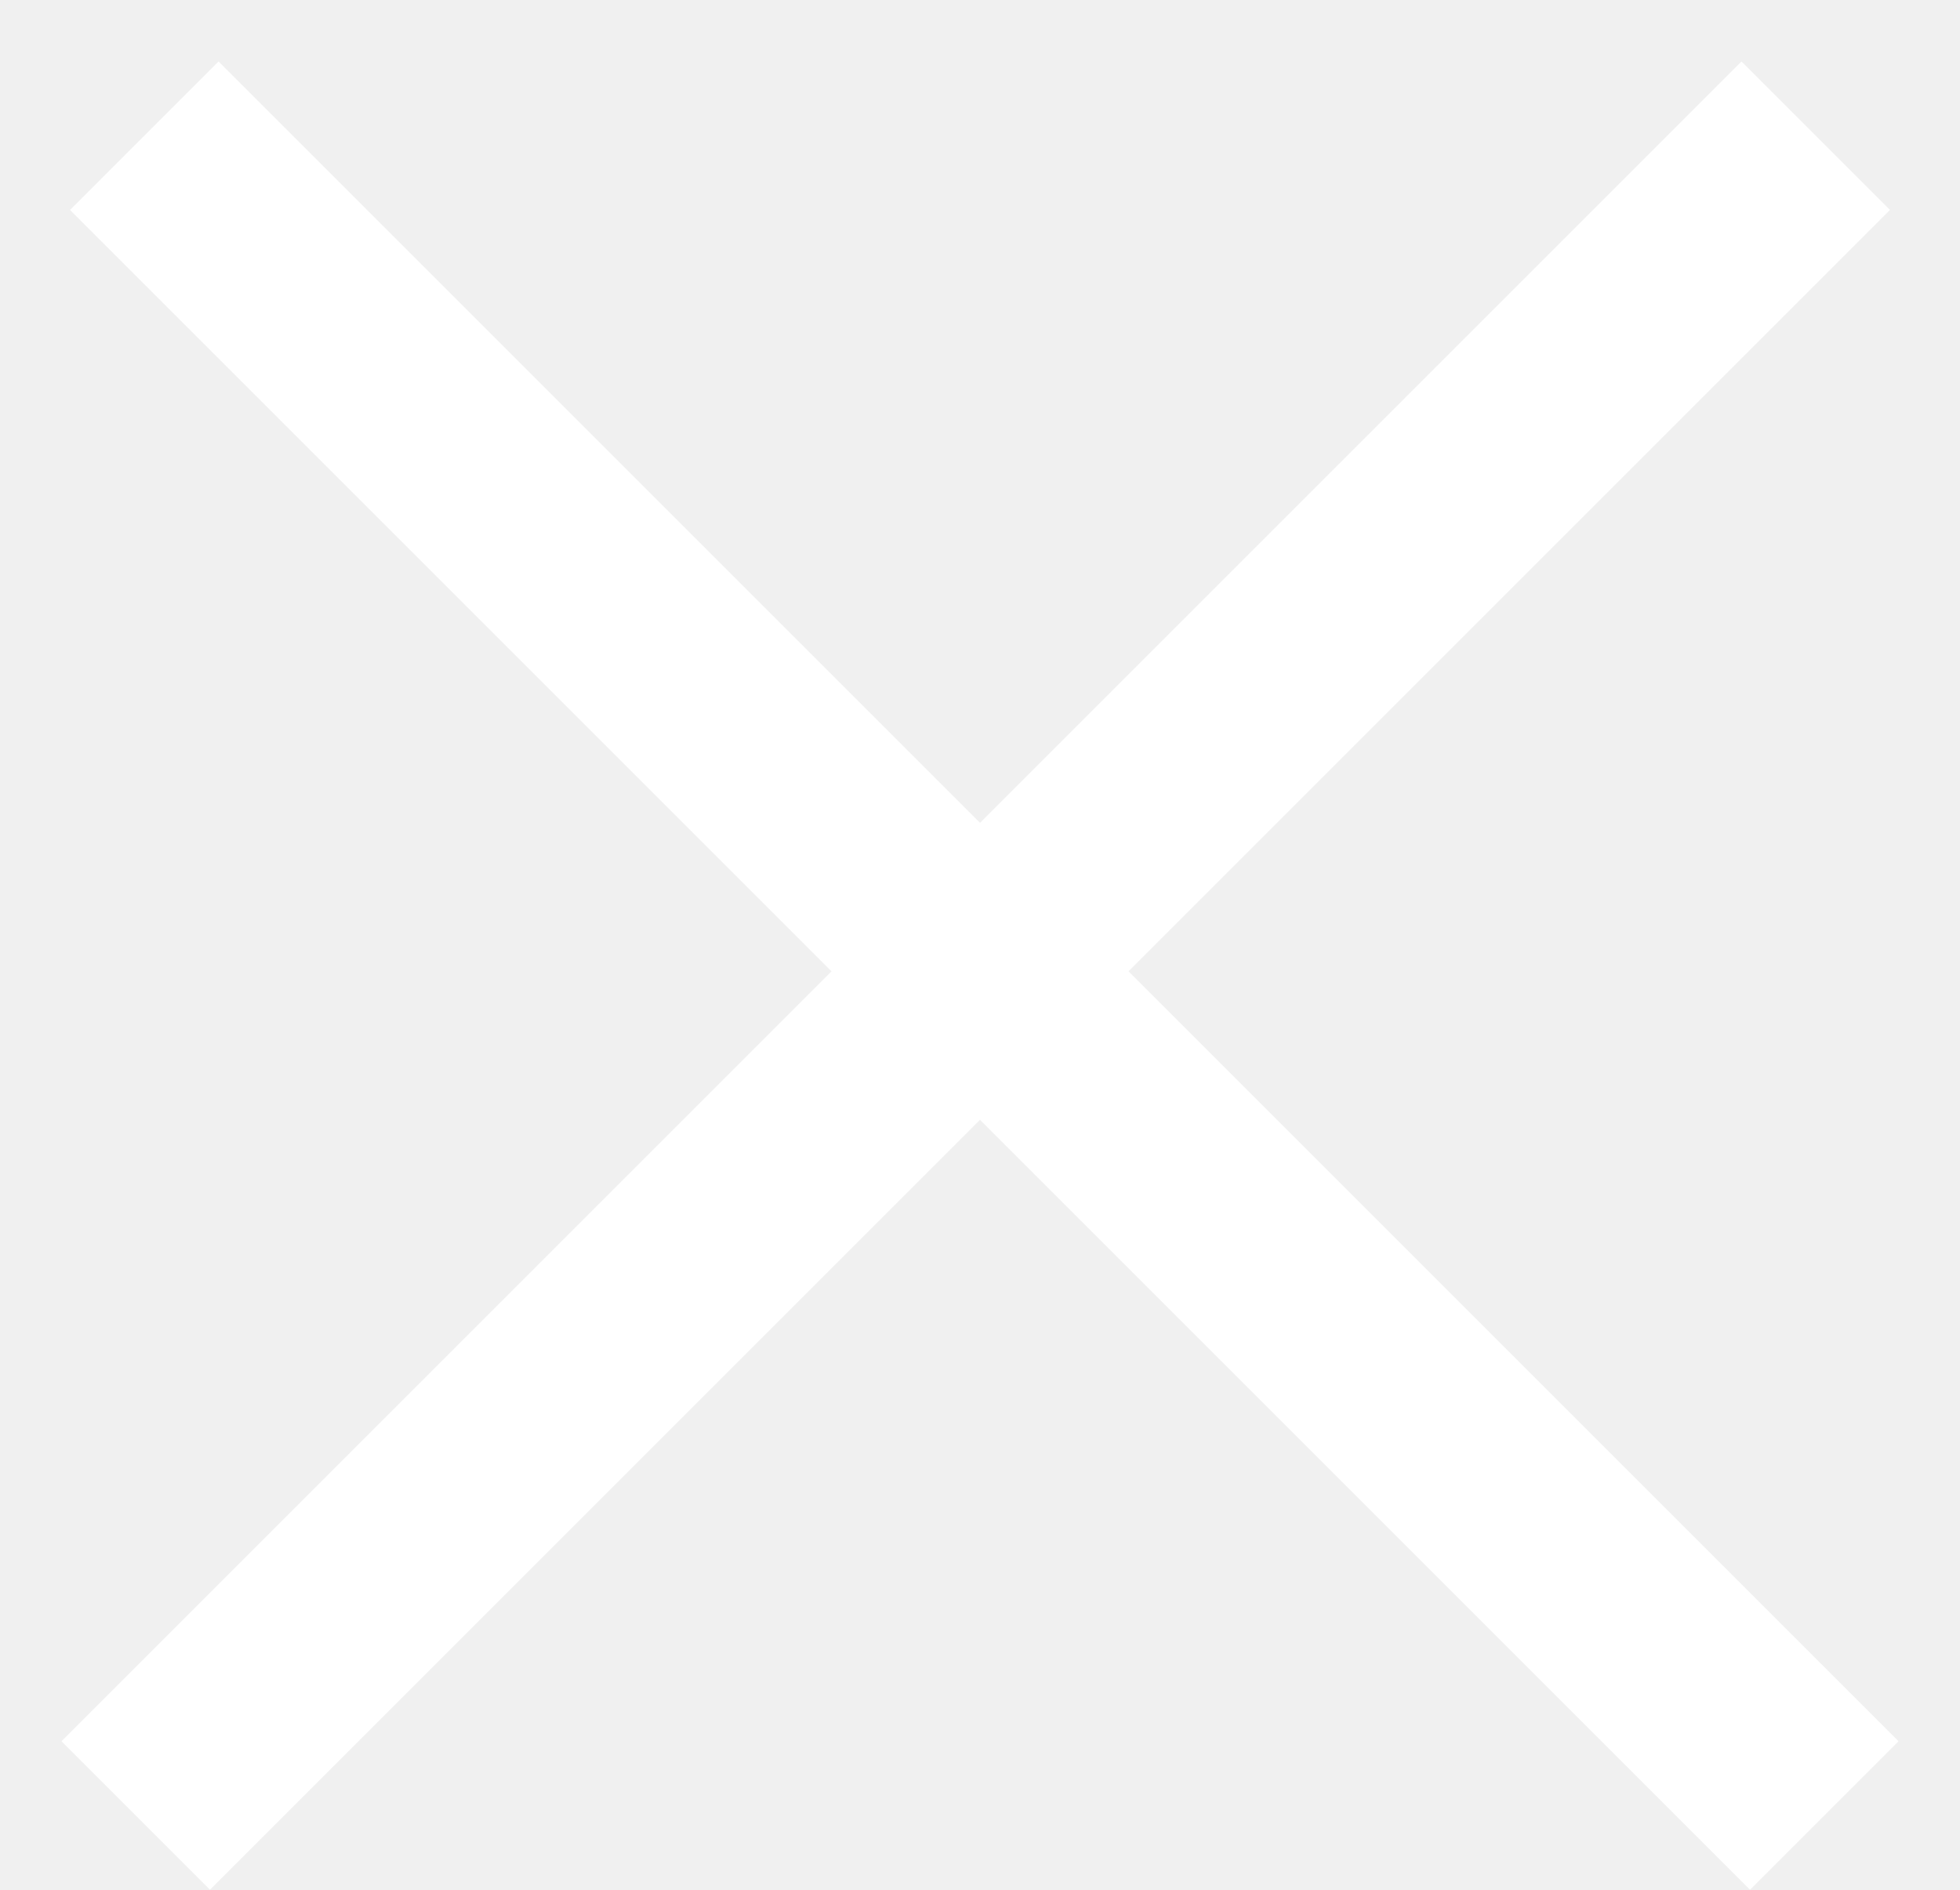
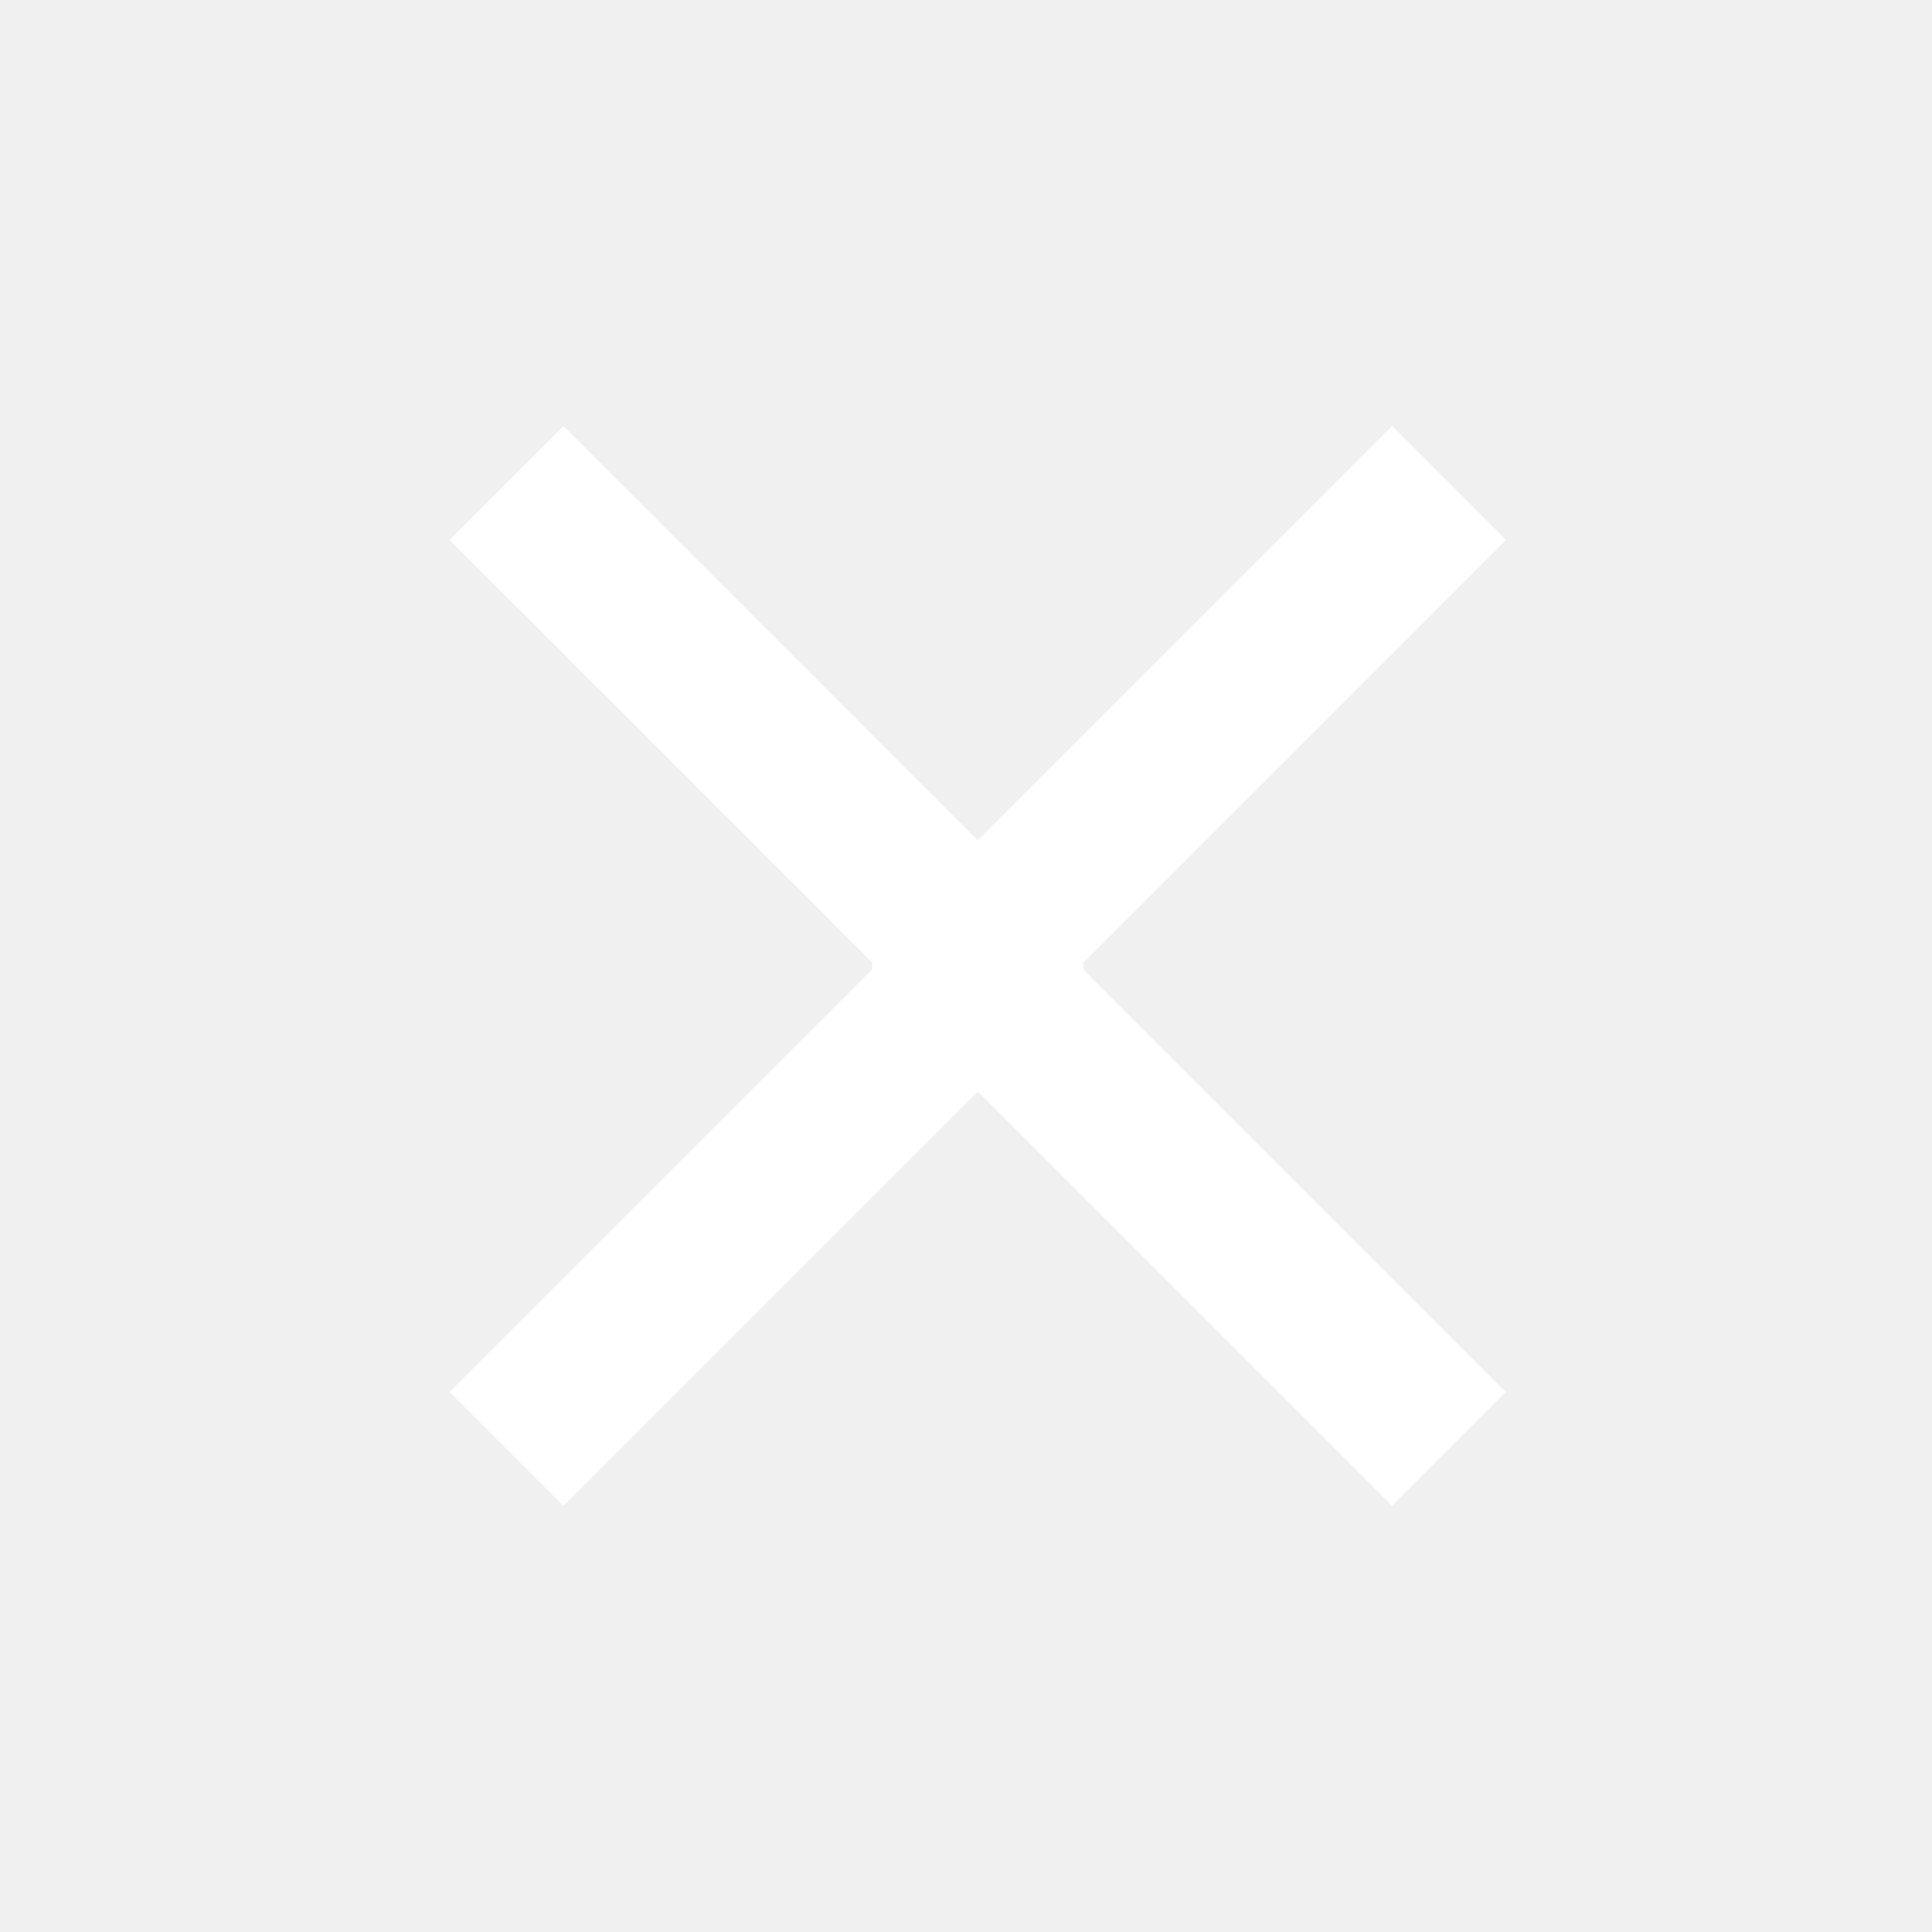
- <svg xmlns="http://www.w3.org/2000/svg" width="28" height="27" viewBox="0 0 28 27" fill="none">
-   <line x1="1.939" y1="25.939" x2="25.939" y2="1.939" stroke="white" stroke-width="3" />
-   <line x1="2.061" y1="1.939" x2="26.061" y2="25.939" stroke="white" stroke-width="3" />
+ <svg xmlns="http://www.w3.org/2000/svg" width="40" height="40" viewBox="0 0 40 40" fill="none">
+   <path d="M22.357 20L31.178 28.822L28.821 31.179L18.35 20.707C17.959 20.317 17.959 19.683 18.35 19.293L28.821 8.822L31.178 11.179L22.357 20Z" fill="white" />
+   <path d="M18.131 20L9.309 28.822L11.666 31.179L22.138 20.707C22.528 20.317 22.528 19.683 22.138 19.293L11.666 8.822L9.309 11.179L18.131 20Z" fill="white" />
</svg>
